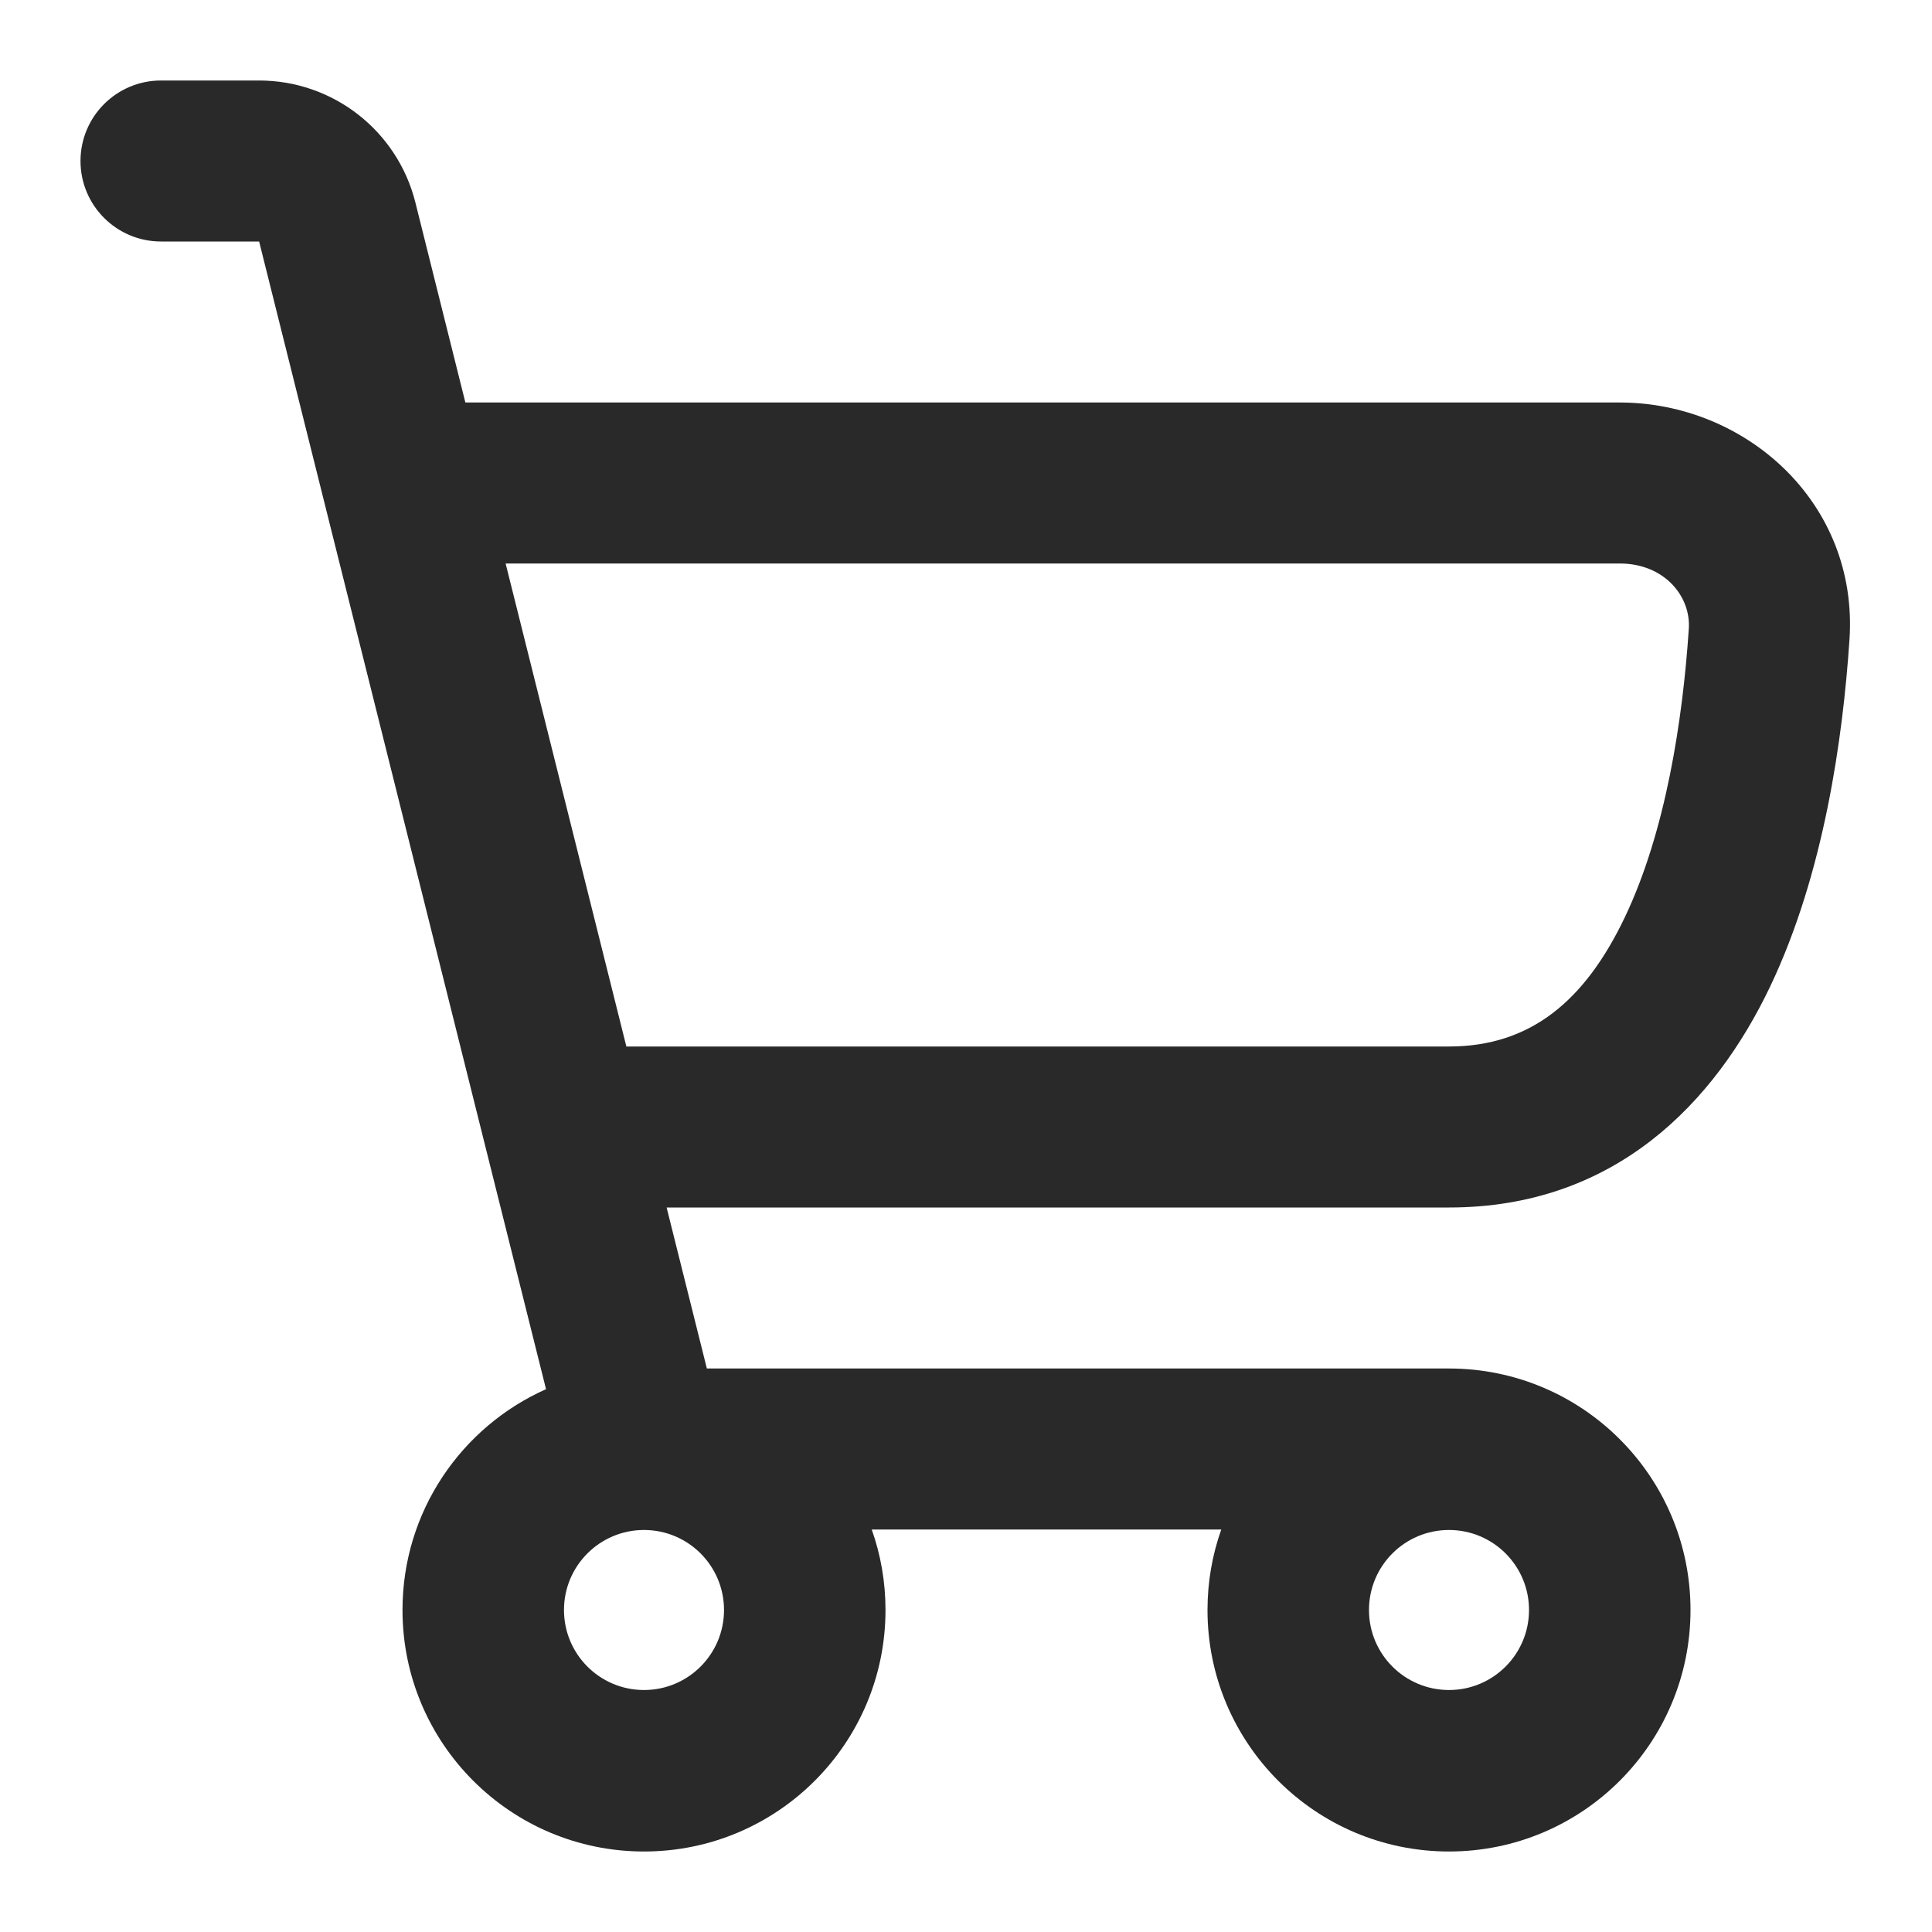
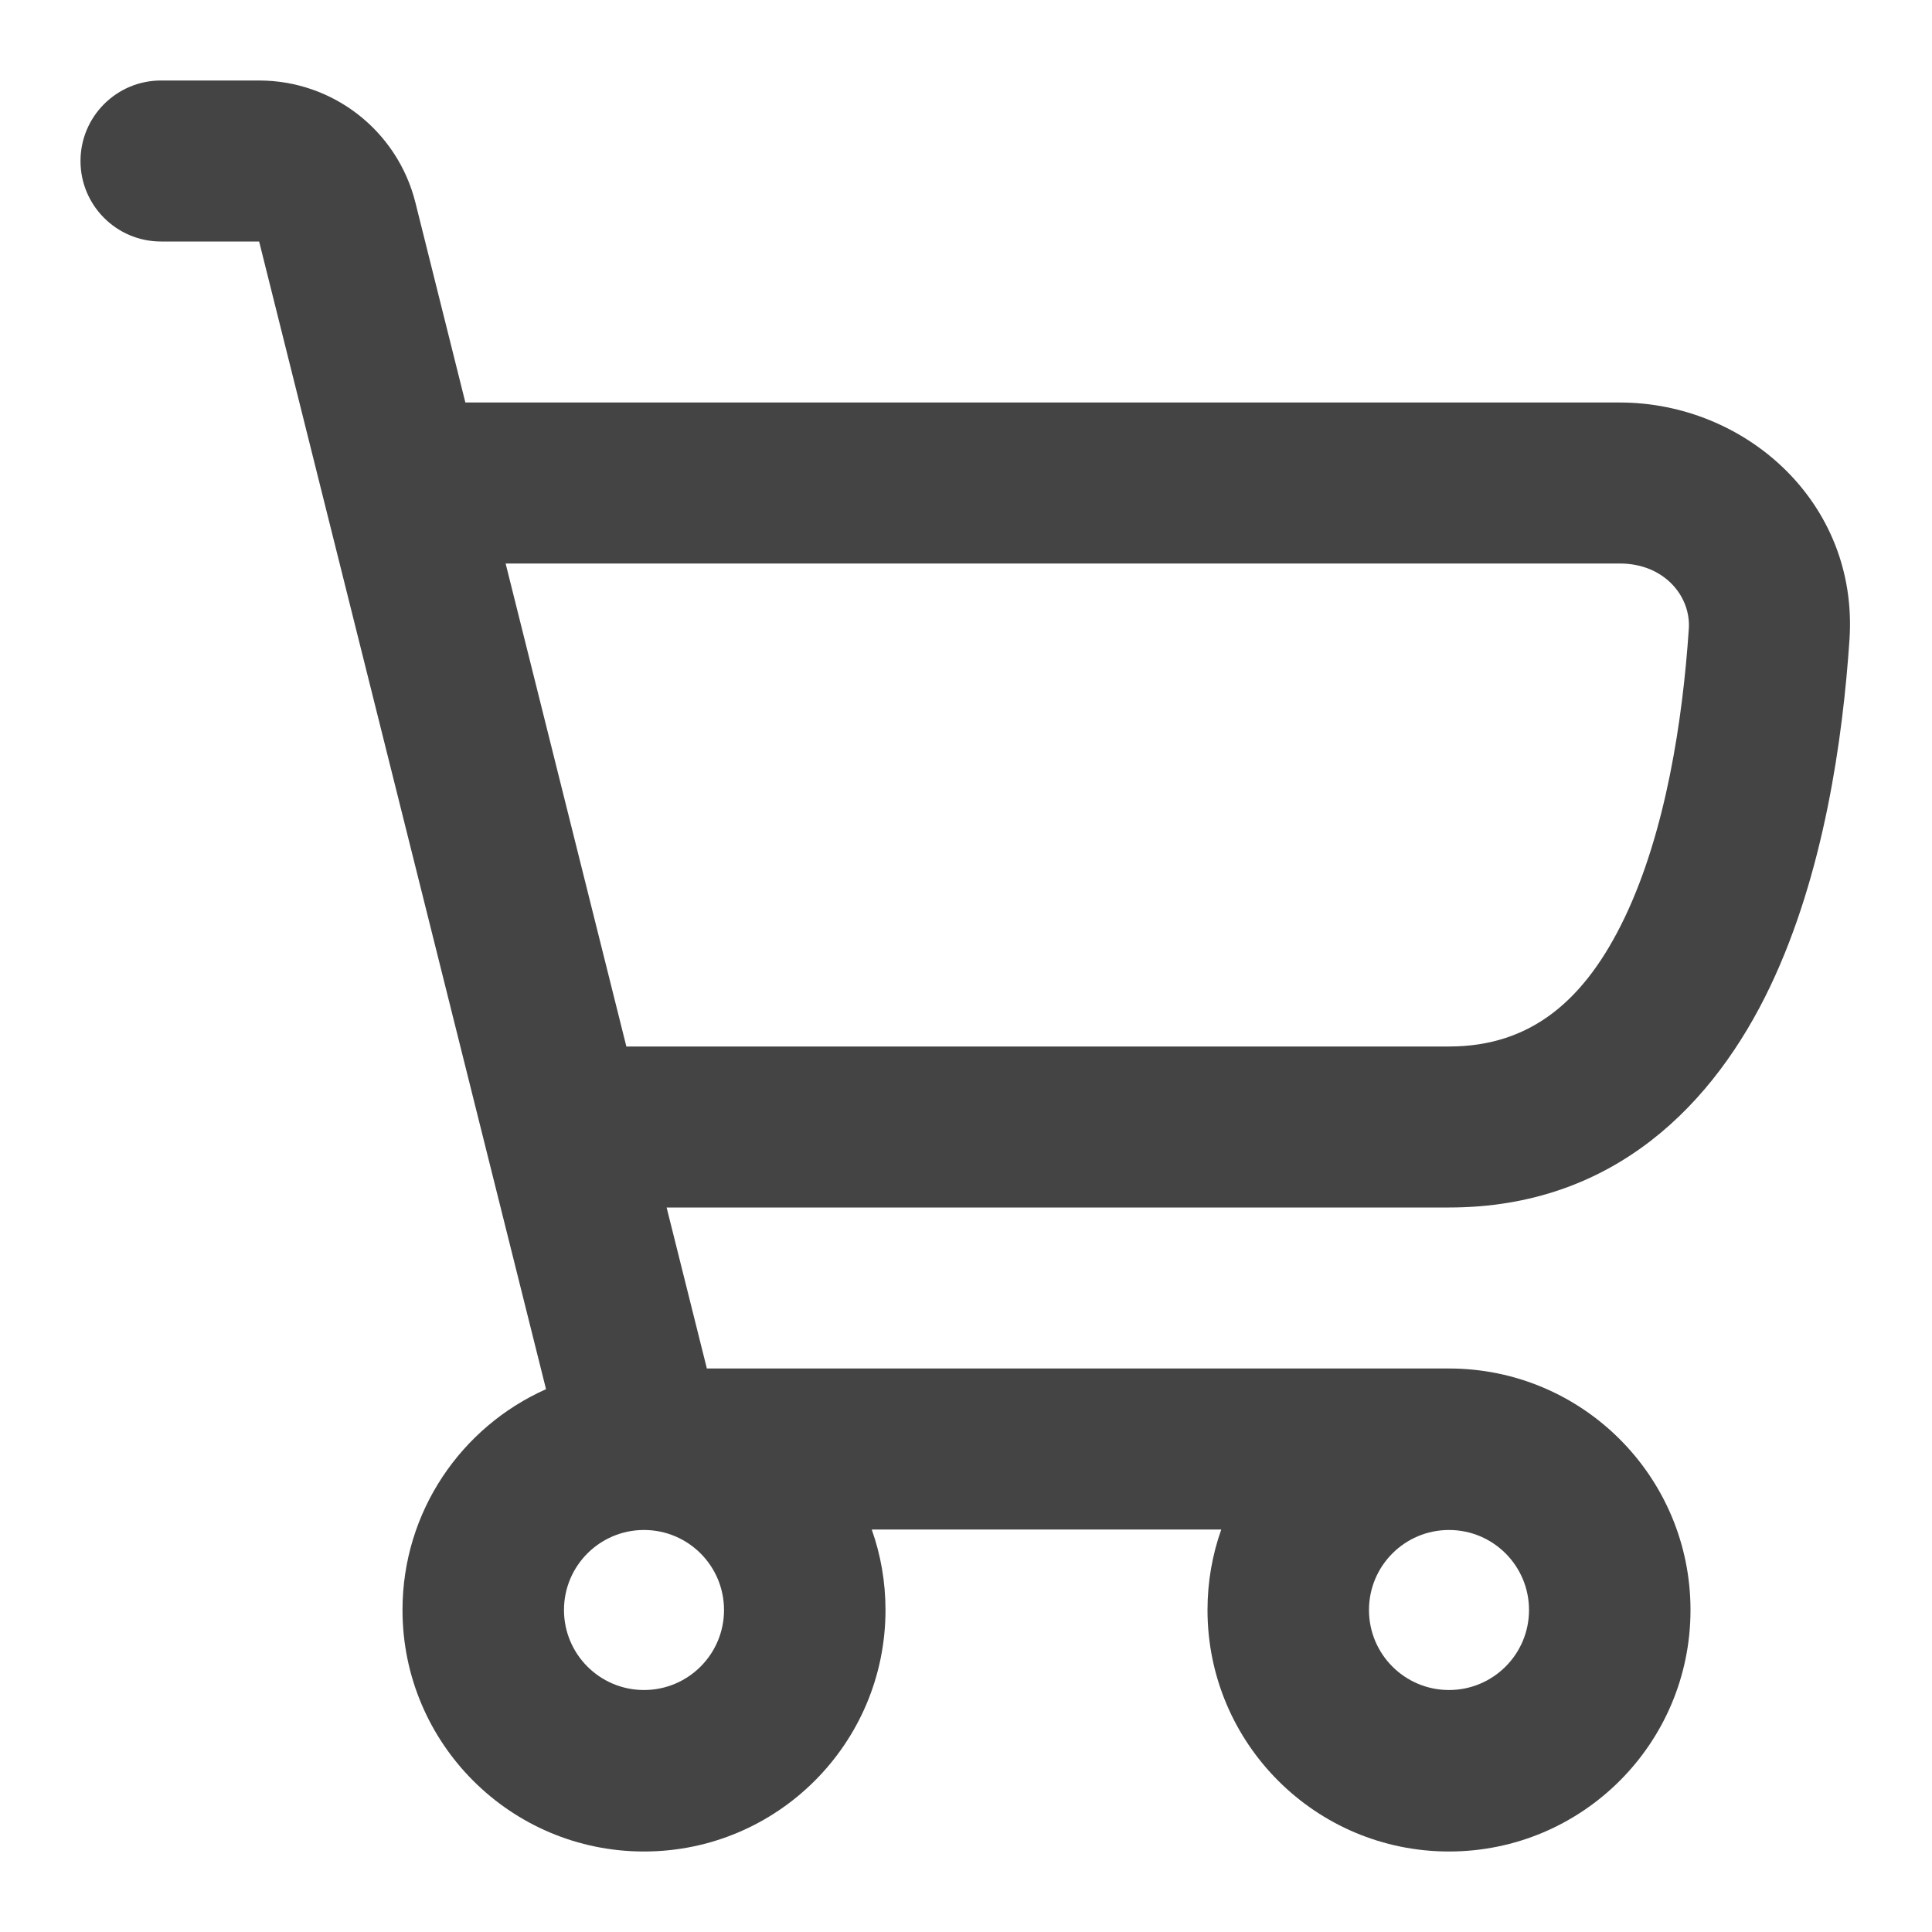
<svg xmlns="http://www.w3.org/2000/svg" width="60px" height="60px" viewBox="0 0 24 24" fill="none">
-   <path fill-rule="evenodd" clip-rule="evenodd" d="M2 1C1.448 1 1 1.448 1 2C1 2.552 1.448 3 2 3H3.219L6.783 17.257C5.733 17.724 5 18.776 5 20C5 21.657 6.343 23 8 23C9.657 23 11 21.657 11 20C11 19.649 10.94 19.313 10.829 19H15.171C15.06 19.313 15 19.649 15 20C15 21.657 16.343 23 18 23C19.657 23 21 21.657 21 20C21 18.343 19.657 17 18 17H8.781L8.281 15H18C20.064 15 21.302 13.696 21.989 12.256C22.66 10.849 22.893 9.167 22.975 7.944C23.088 6.24 21.68 5 20.121 5H5.781L5.16 2.515C4.937 1.625 4.137 1 3.219 1H2ZM18 13H7.781L6.281 7H20.121C20.674 7 21.006 7.407 20.979 7.811C20.903 8.952 20.691 10.332 20.184 11.395C19.692 12.425 19.02 13 18 13ZM18 20.994C17.451 20.994 17.006 20.549 17.006 20C17.006 19.451 17.451 19.006 18 19.006C18.549 19.006 18.994 19.451 18.994 20C18.994 20.549 18.549 20.994 18 20.994ZM7.006 20C7.006 20.549 7.451 20.994 8 20.994C8.549 20.994 8.994 20.549 8.994 20C8.994 19.451 8.549 19.006 8 19.006C7.451 19.006 7.006 19.451 7.006 20Z" fill="#292929" />
+   <path fill-rule="evenodd" clip-rule="evenodd" d="M2 1C1.448 1 1 1.448 1 2C1 2.552 1.448 3 2 3H3.219L6.783 17.257C5.733 17.724 5 18.776 5 20C5 21.657 6.343 23 8 23C9.657 23 11 21.657 11 20C11 19.649 10.94 19.313 10.829 19H15.171C15.06 19.313 15 19.649 15 20C15 21.657 16.343 23 18 23C19.657 23 21 21.657 21 20C21 18.343 19.657 17 18 17H8.781L8.281 15H18C20.064 15 21.302 13.696 21.989 12.256C22.66 10.849 22.893 9.167 22.975 7.944C23.088 6.24 21.68 5 20.121 5H5.781L5.16 2.515C4.937 1.625 4.137 1 3.219 1H2ZM18 13H7.781L6.281 7H20.121C20.674 7 21.006 7.407 20.979 7.811C20.903 8.952 20.691 10.332 20.184 11.395C19.692 12.425 19.02 13 18 13ZM18 20.994C17.451 20.994 17.006 20.549 17.006 20C17.006 19.451 17.451 19.006 18 19.006C18.549 19.006 18.994 19.451 18.994 20C18.994 20.549 18.549 20.994 18 20.994ZM7.006 20C7.006 20.549 7.451 20.994 8 20.994C8.549 20.994 8.994 20.549 8.994 20C8.994 19.451 8.549 19.006 8 19.006C7.451 19.006 7.006 19.451 7.006 20Z" fill="#444" />
</svg>
